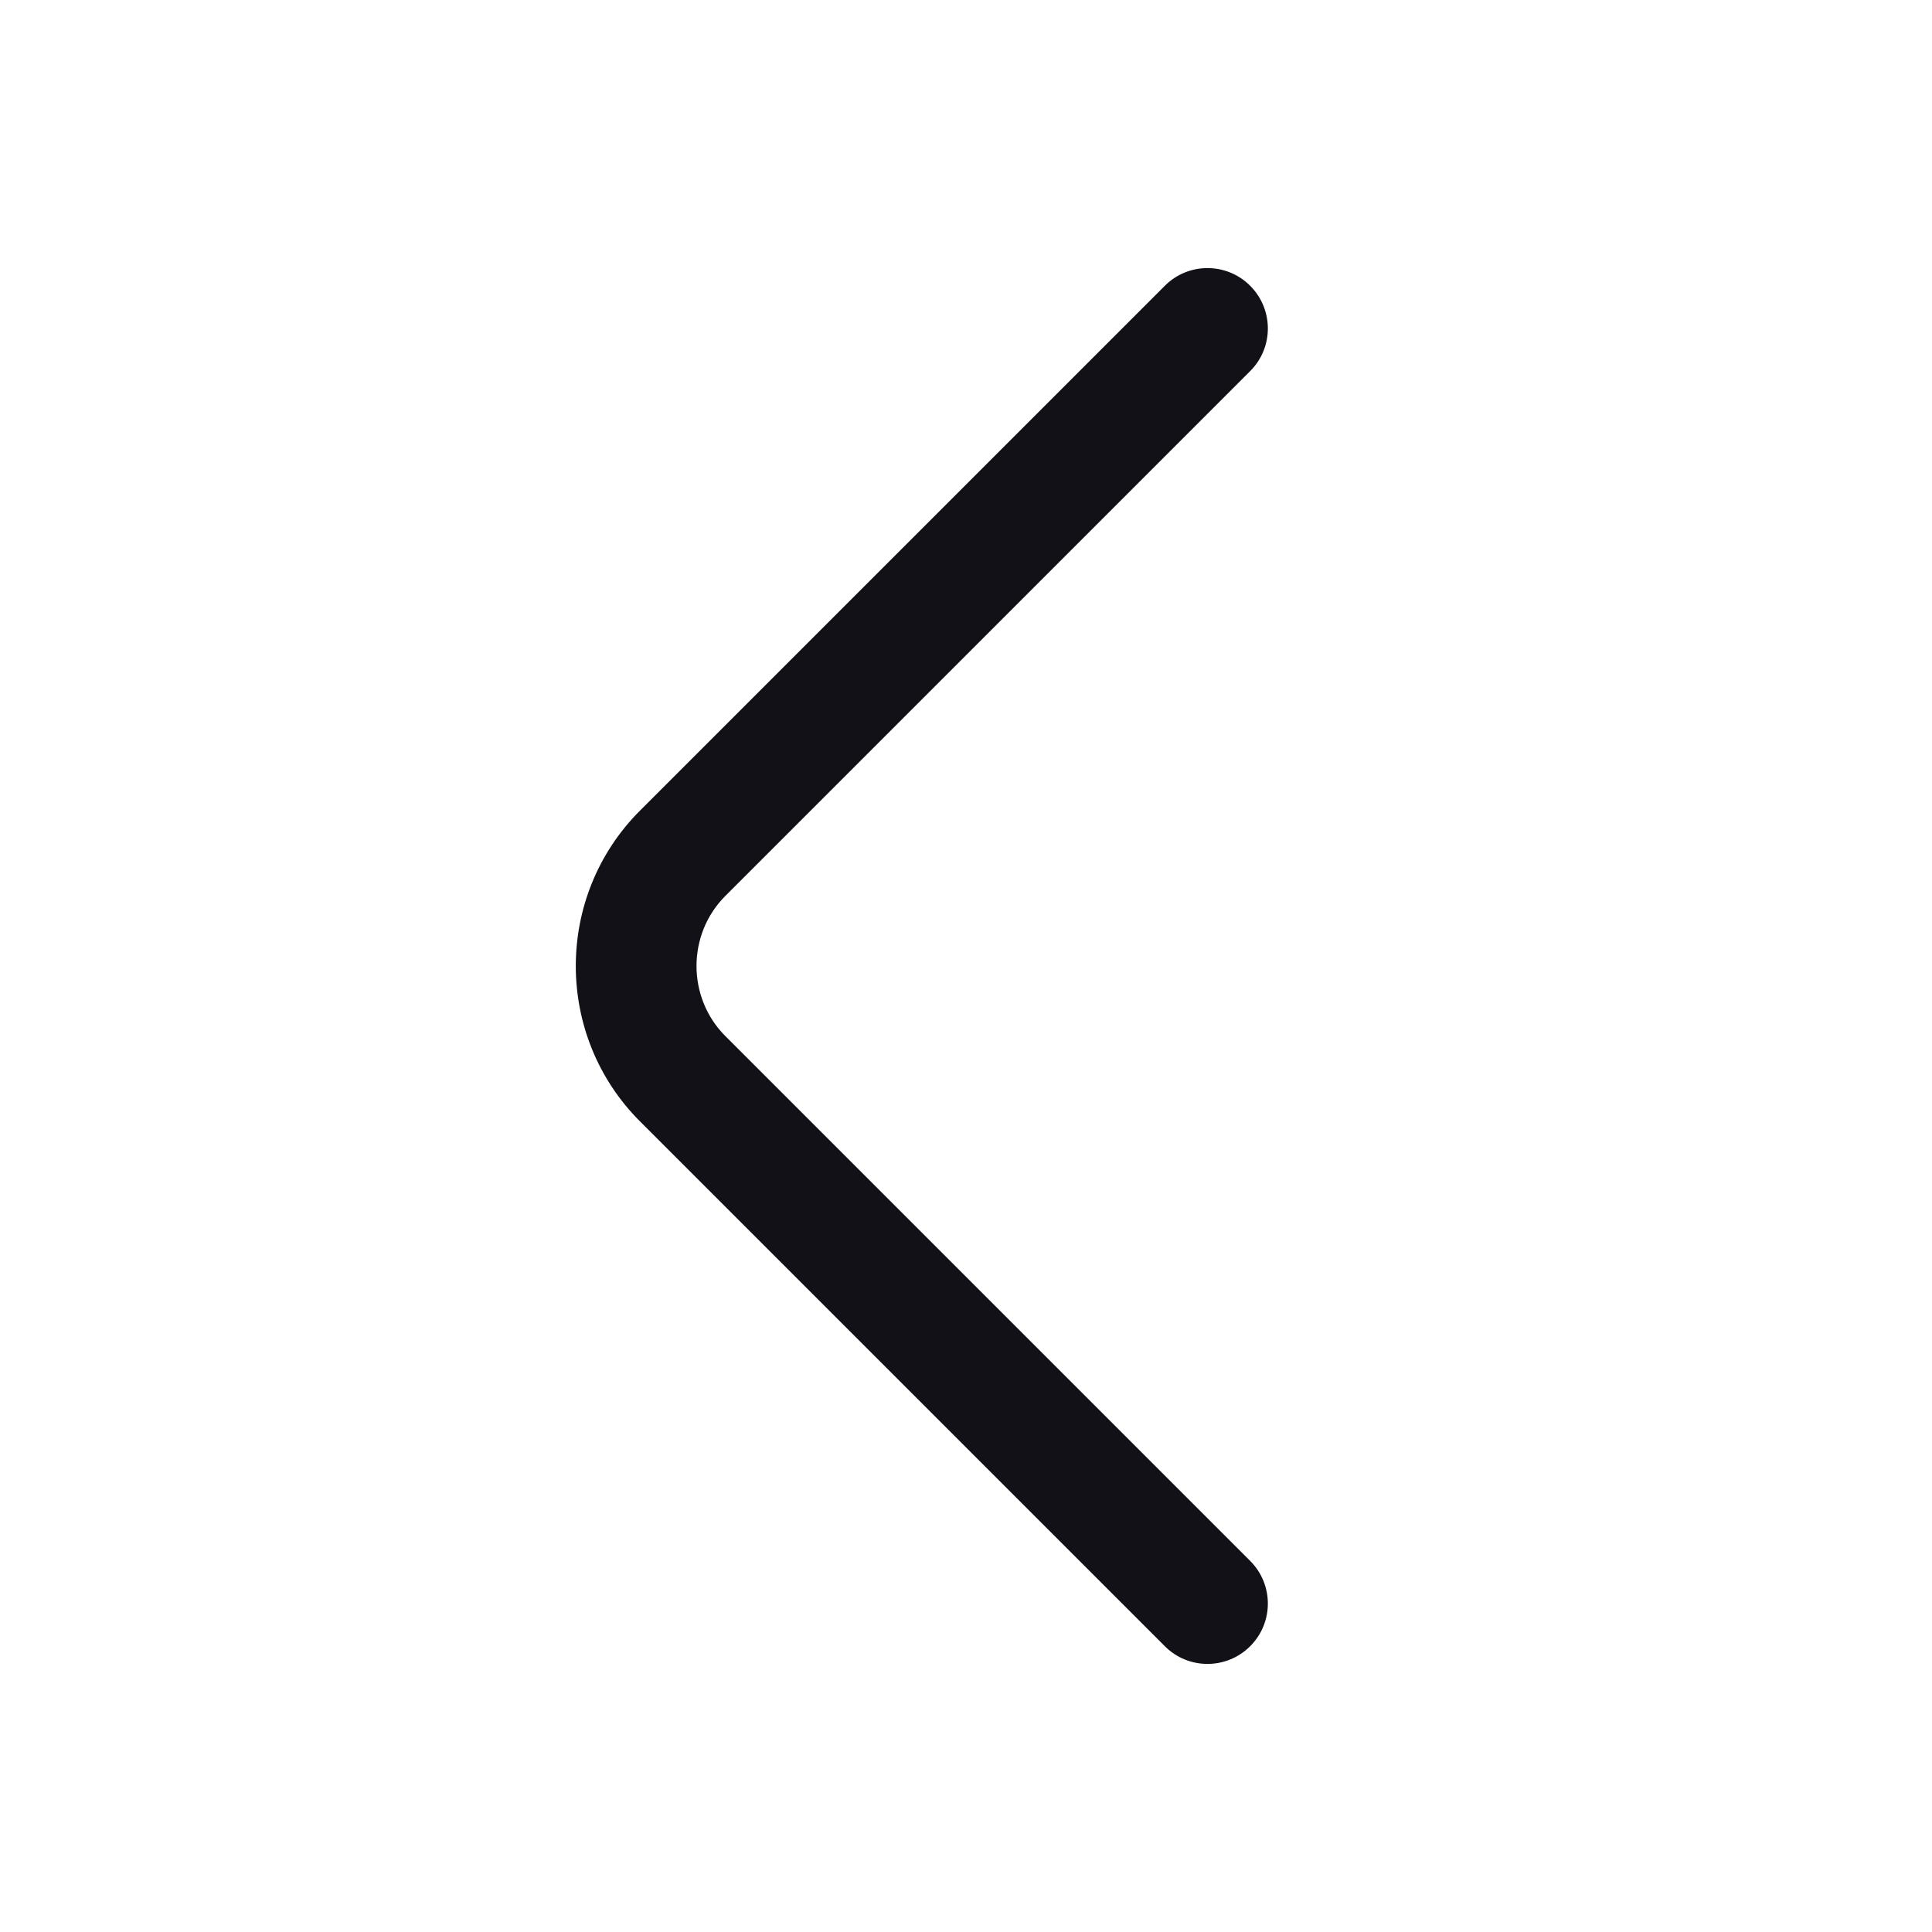
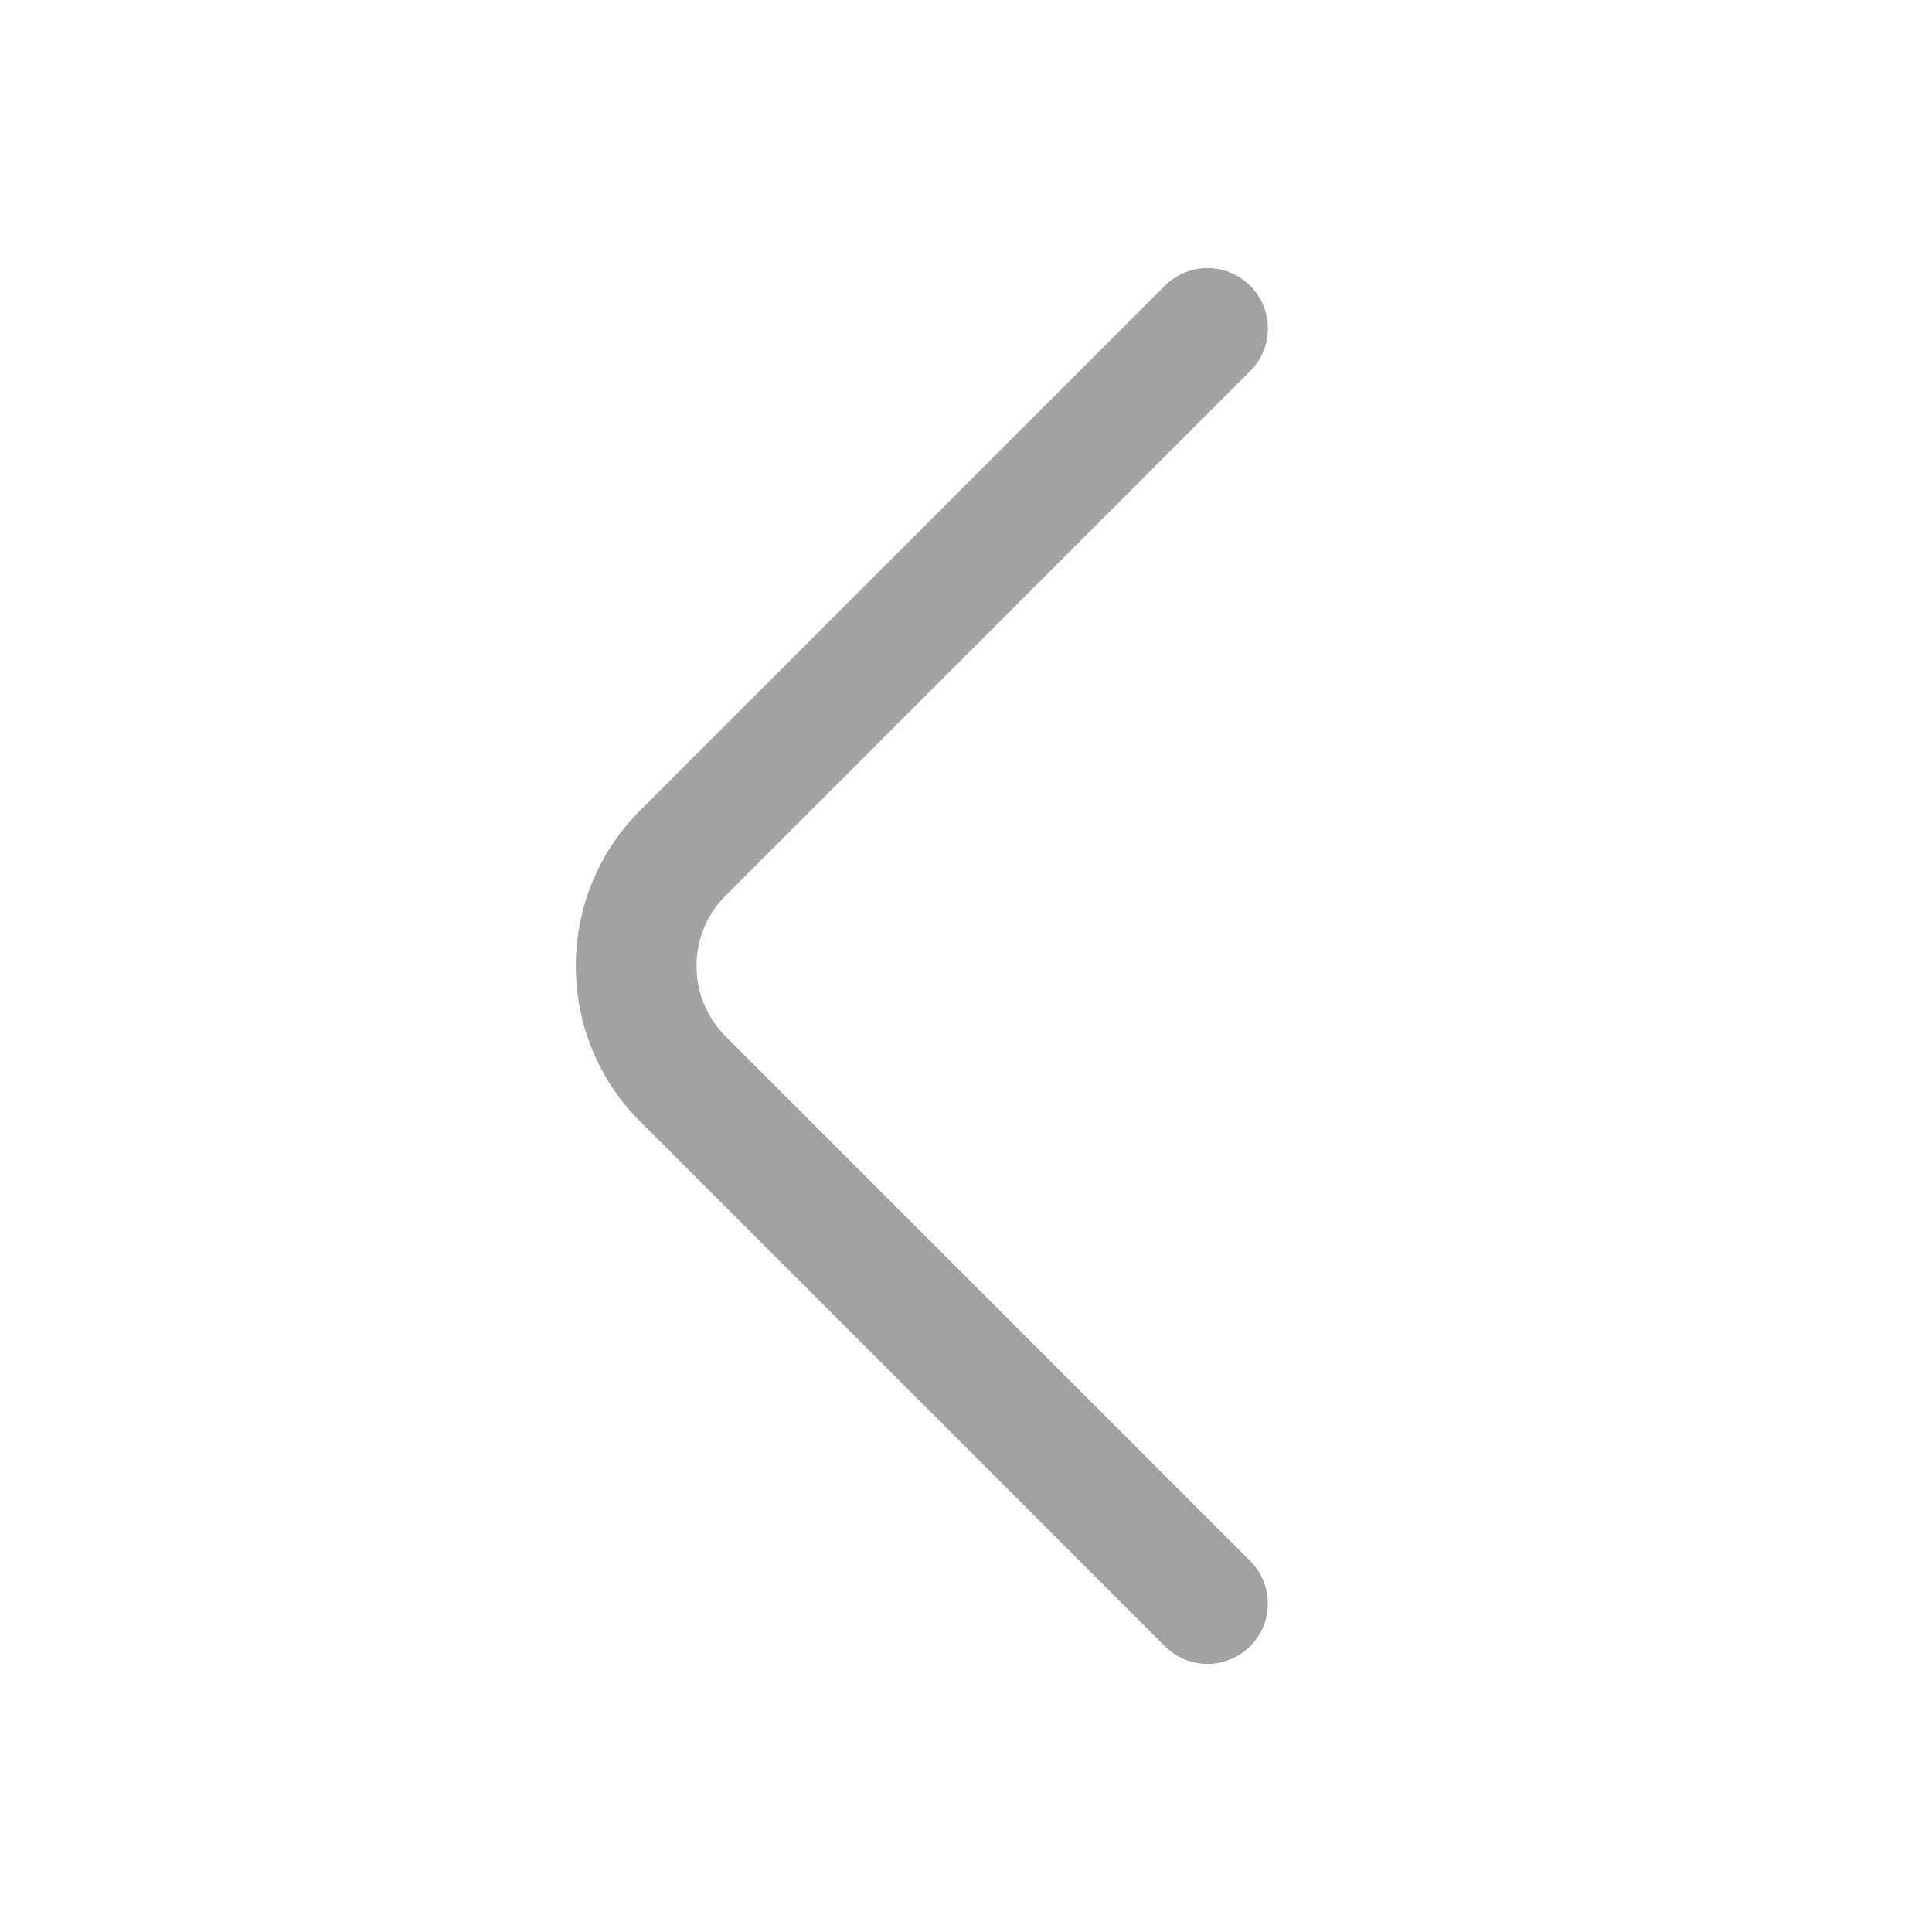
- <svg xmlns="http://www.w3.org/2000/svg" width="24" height="24" viewBox="0 0 24 24" fill="none">
-   <path fill-rule="evenodd" clip-rule="evenodd" d="M15.53 3.55C15.823 3.843 15.823 4.318 15.53 4.61L9.01 11.13C8.533 11.607 8.533 12.393 9.01 12.87L15.53 19.39C15.823 19.683 15.823 20.157 15.53 20.45C15.237 20.743 14.762 20.743 14.47 20.45L7.95 13.93C6.887 12.867 6.887 11.133 7.95 10.07L14.47 3.55C14.762 3.257 15.237 3.257 15.53 3.55Z" fill="#131118" />
+ <svg xmlns="http://www.w3.org/2000/svg" width="24" height="24" viewBox="0 0 24 24" fill="#A2A2A2">
+   <path fill-rule="evenodd" clip-rule="evenodd" d="M15.53 3.55C15.823 3.843 15.823 4.318 15.53 4.61L9.01 11.13C8.533 11.607 8.533 12.393 9.01 12.87L15.53 19.39C15.823 19.683 15.823 20.157 15.53 20.45C15.237 20.743 14.762 20.743 14.47 20.45L7.95 13.93C6.887 12.867 6.887 11.133 7.95 10.07L14.47 3.55C14.762 3.257 15.237 3.257 15.53 3.55Z" fill="#A2A2A2" />
</svg>
